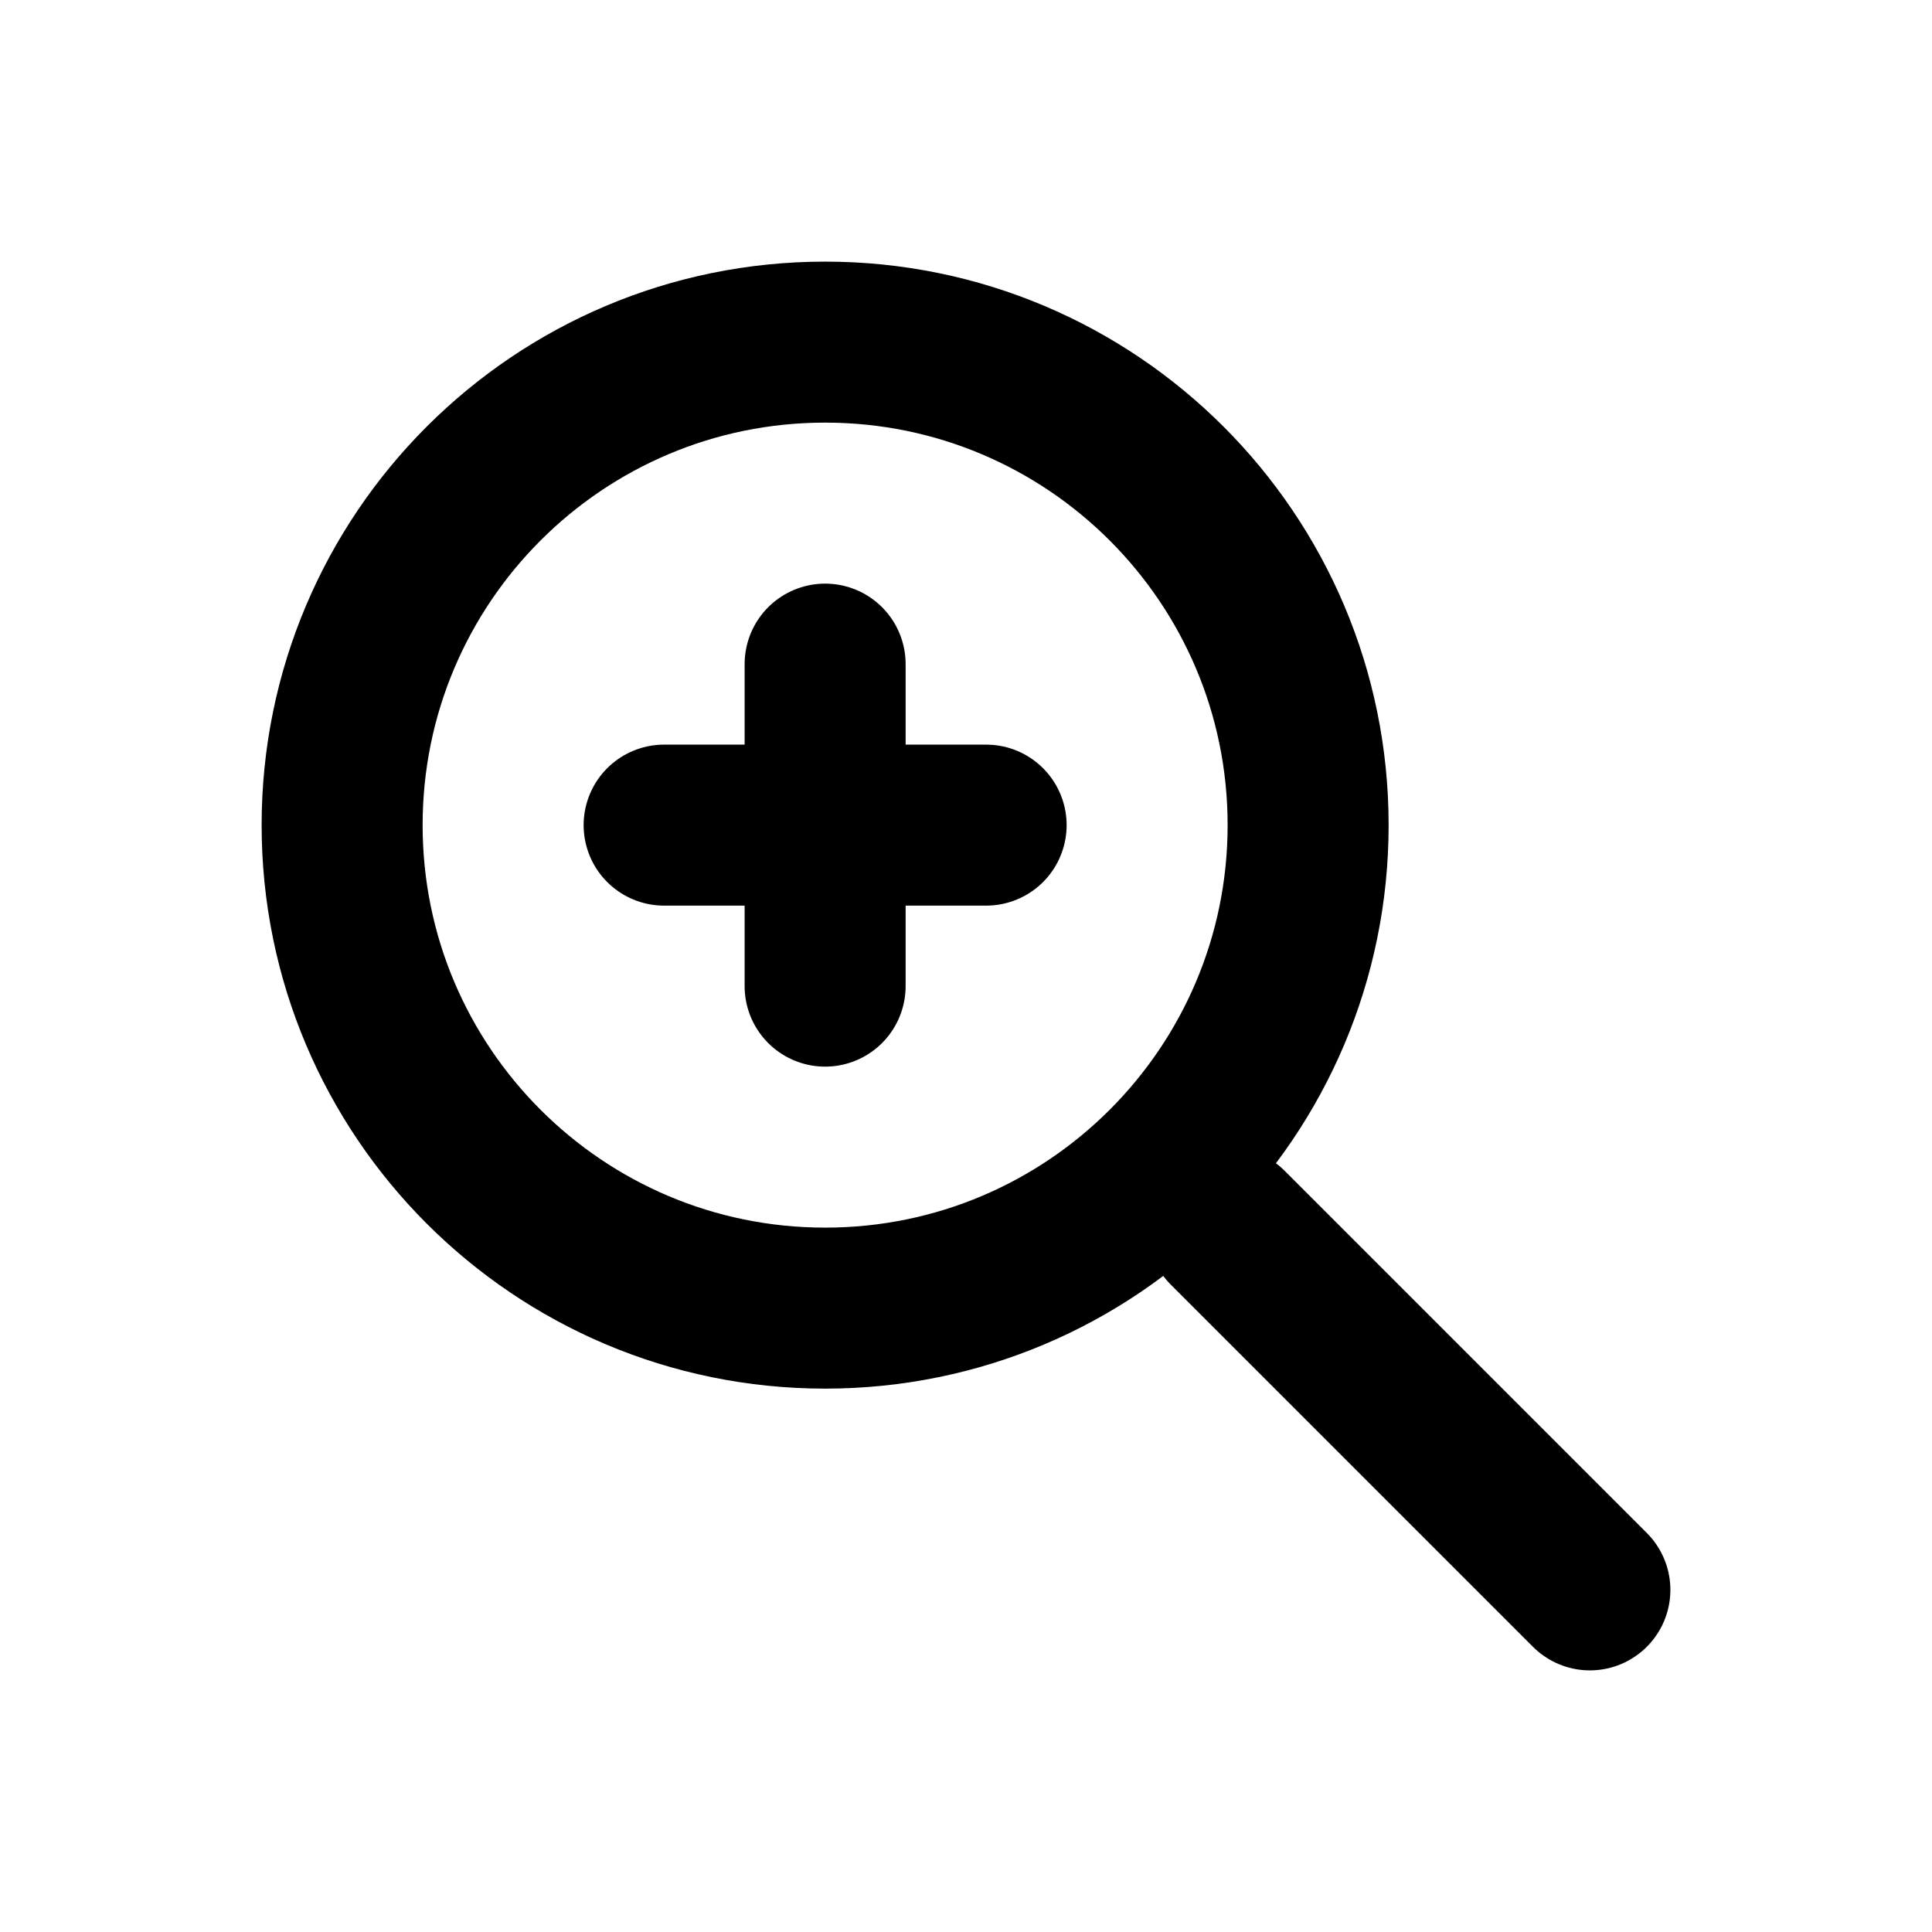
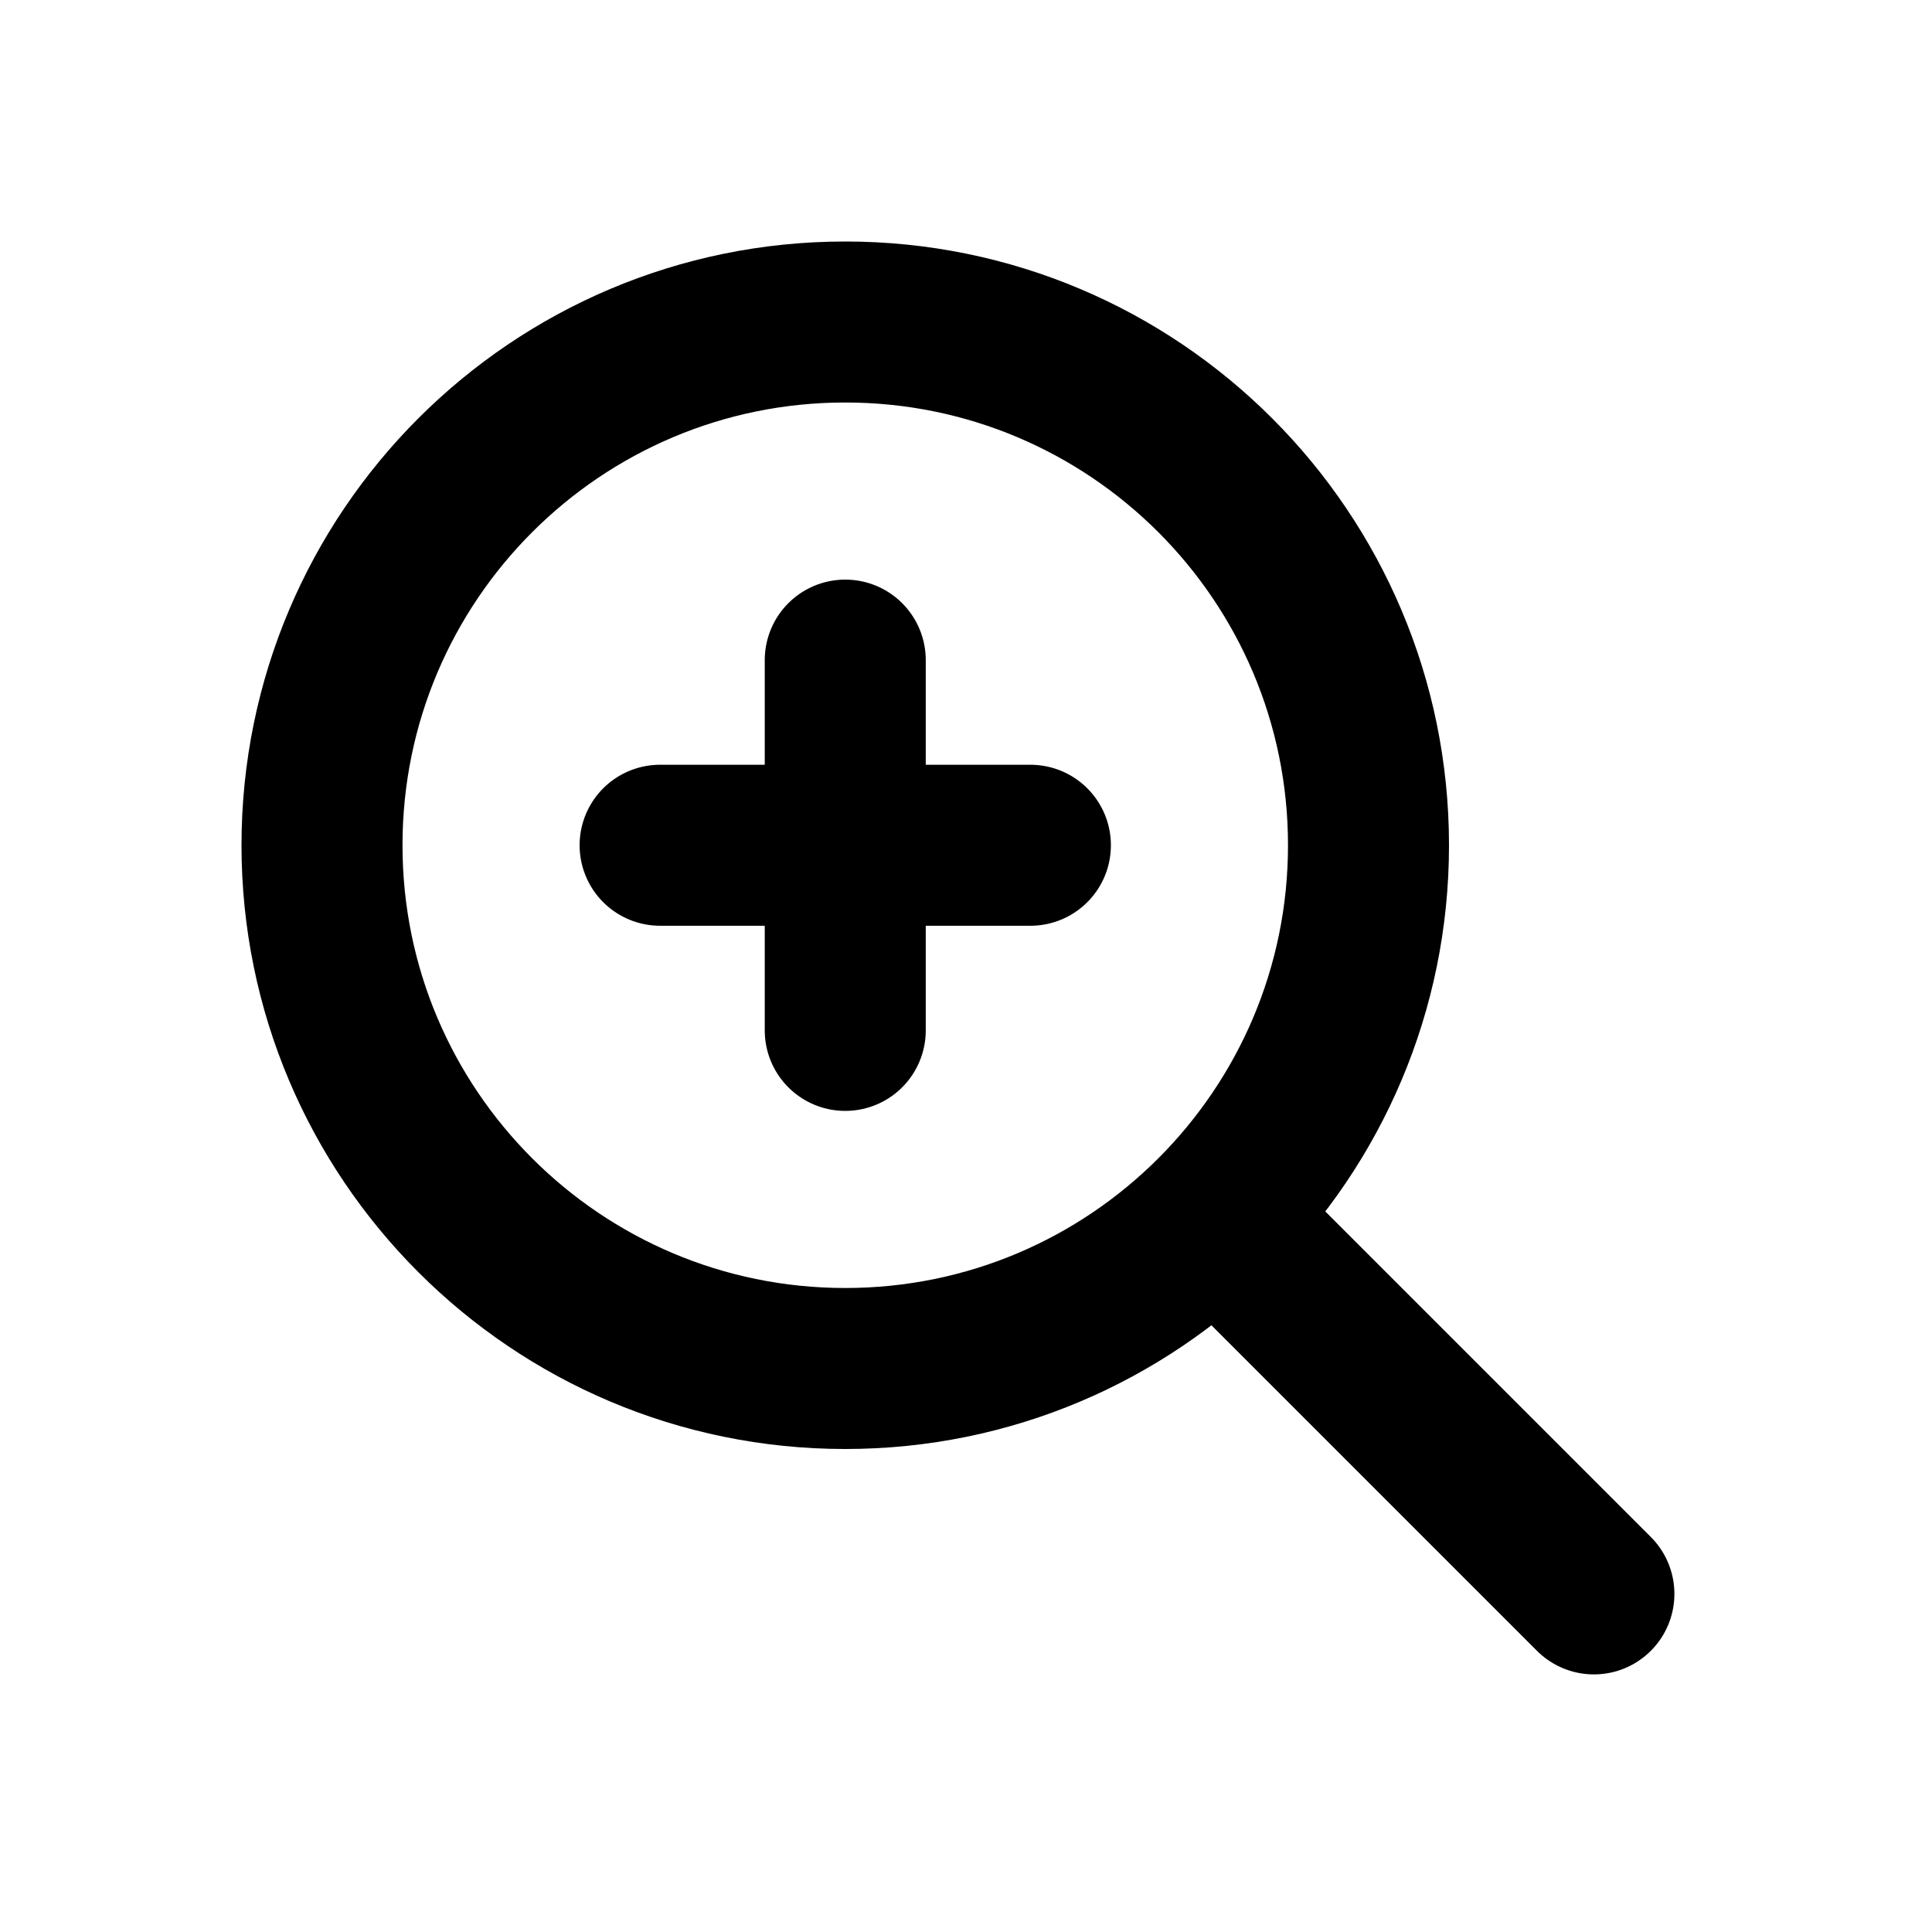
- <svg xmlns="http://www.w3.org/2000/svg" width="24" height="24" viewBox="0 0 24 24">
+ <svg xmlns="http://www.w3.org/2000/svg" version="1.1" x="0px" y="0px" viewBox="0 0 24 24" enable-background="new 0 0 24 24" xml:space="preserve">
+   <g id="_x2D_Guides">
+     <g id="_x31_1pt" display="none">
+ 	</g>
+     <g id="_x31_4pt" display="none">
+ 	</g>
+     <g id="_x31_6pt">
+ 	</g>
+     <g id="_x31_8pt">
+ 	</g>
+     <g id="_x32_2pt">
+ 	</g>
+     <g id="Center">
+ 	</g>
+   </g>
+   <g id="_x2D_-Templates" display="none">
+ </g>
  <g id="Complete">
+     <g id="F-File">
+       <g id="Remove">
+ 		</g>
+       <g id="Add">
+ 		</g>
+       <g id="Text">
+ 		</g>
+     </g>
+     <g id="F-Chevron">
+ 	</g>
+     <g id="F-Push">
+       <g id="Left_1_">
+ 		</g>
+       <g id="Right_1_">
+ 		</g>
+       <g id="Down_4_">
+ 		</g>
+       <g id="Up_1_">
+ 		</g>
+     </g>
+     <g id="Code">
+ 	</g>
+     <g id="Triangle_1_">
+ 	</g>
+     <g id="Circle">
+ 	</g>
+     <g id="Clock">
+ 	</g>
+     <g id="Disc">
+ 	</g>
+     <g id="DashedRectangle">
+ 	</g>
+     <g id="Lapse">
+ 	</g>
+     <g id="Square">
+ 	</g>
+     <g id="F-More">
+ 	</g>
+     <g id="more-horizontal">
+ 	</g>
+     <g id="alert-square">
+ 	</g>
+     <g id="alert-triangle">
+ 	</g>
+     <g id="alert-circle">
+ 	</g>
+     <g id="info-square">
+ 	</g>
+     <g id="info-circle">
+ 	</g>
+     <g id="x-circle">
+ 	</g>
+     <g id="x-square">
+ 	</g>
+     <g id="add-square">
+ 	</g>
+     <g id="add-circle">
+ 	</g>
+     <g id="remove-square">
+ 	</g>
+     <g id="remove-circle">
+ 	</g>
+     <g id="arrow-down-right">
+ 	</g>
+     <g id="arrow-down-left">
+ 	</g>
+     <g id="arrow-up-left">
+ 	</g>
+     <g id="arrow-up-right">
+ 	</g>
+     <g id="arrow-left">
+ 	</g>
+     <g id="arrow-right">
+ 	</g>
+     <g id="arrow-down">
+ 	</g>
+     <g id="arrow-up">
+ 	</g>
+     <g id="search">
+ 	</g>
    <g id="zoom-in">
      <g>
-         <circle cx="10.25" cy="10.25" r="6" fill="none" stroke="#000" stroke-linecap="round" stroke-linejoin="round" stroke-width="2" />
-         <line x1="19.75" y1="19.75" x2="15.25" y2="15.25" fill="none" stroke="#000" stroke-linecap="round" stroke-linejoin="round" stroke-width="2" />
-         <line x1="12.25" y1="10.25" x2="8.25" y2="10.25" fill="none" stroke="#000" stroke-linecap="round" stroke-linejoin="round" stroke-width="2" />
-         <line x1="10.25" y1="12.25" x2="10.25" y2="8.25" fill="none" stroke="#000" stroke-linecap="round" stroke-linejoin="round" stroke-width="2" />
+         <circle fill="none" stroke="#000000" stroke-width="2" stroke-linecap="round" stroke-linejoin="round" stroke-miterlimit="10" cx="10.5" cy="10.5" r="6.5" />
+         <line fill="none" stroke="#000000" stroke-width="2" stroke-linecap="round" stroke-linejoin="round" stroke-miterlimit="10" x1="19.8" y1="19.8" x2="15.3" y2="15.3" />
+         <line fill="none" stroke="#000000" stroke-width="2" stroke-linecap="round" stroke-linejoin="round" stroke-miterlimit="10" x1="12.8" y1="10.5" x2="8.2" y2="10.5" />
+         <line fill="none" stroke="#000000" stroke-width="2" stroke-linecap="round" stroke-linejoin="round" stroke-miterlimit="10" x1="10.5" y1="12.8" x2="10.5" y2="8.2" />
      </g>
    </g>
+     <g id="zoom-out">
+ 	</g>
+     <g id="user">
+ 	</g>
+     <g id="user-add">
+ 	</g>
+     <g id="user-remove">
+ 	</g>
+     <g id="user-x">
+ 	</g>
+     <g id="user-tick">
+ 	</g>
+     <g id="sidebar-bottom">
+ 	</g>
+     <g id="sidebar-top">
+ 	</g>
+     <g id="sidebar-left">
+ 	</g>
+     <g id="sidebar-right">
+ 	</g>
+     <g id="tick">
+ 	</g>
+     <g id="x">
+ 	</g>
+     <g id="add">
+ 	</g>
+     <g id="minus">
+ 	</g>
+     <g id="lock">
+ 	</g>
+     <g id="unlock">
+ 	</g>
+     <g id="mail">
+ 	</g>
+     <g id="mail-read">
+ 	</g>
+     <g id="align-justify">
+ 	</g>
+     <g id="align-center">
+ 	</g>
+     <g id="align-left">
+ 	</g>
+     <g id="align-right">
+ 	</g>
+     <g id="navigation-nw">
+ 	</g>
+     <g id="navigation-ne">
+ 	</g>
+     <g id="navigation">
+ 	</g>
+     <g id="maximize">
+ 	</g>
+     <g id="minimize">
+ 	</g>
+     <g id="signal">
+ 	</g>
+     <g id="volume-mute">
+ 	</g>
+     <g id="volume-down">
+ 	</g>
+     <g id="volume-off">
+ 	</g>
+     <g id="bubble-circle">
+ 	</g>
+     <g id="bubble-square">
+ 	</g>
+     <g id="support">
+ 	</g>
+     <g id="grid">
+ 	</g>
+     <g id="browsers">
+ 	</g>
+     <g id="folder">
+ 	</g>
+     <g id="upload">
+ 	</g>
+     <g id="download">
+ 	</g>
  </g>
+   <g id="Active">
+ </g>
+   <g id="Layer_88">
+ </g>
</svg>
